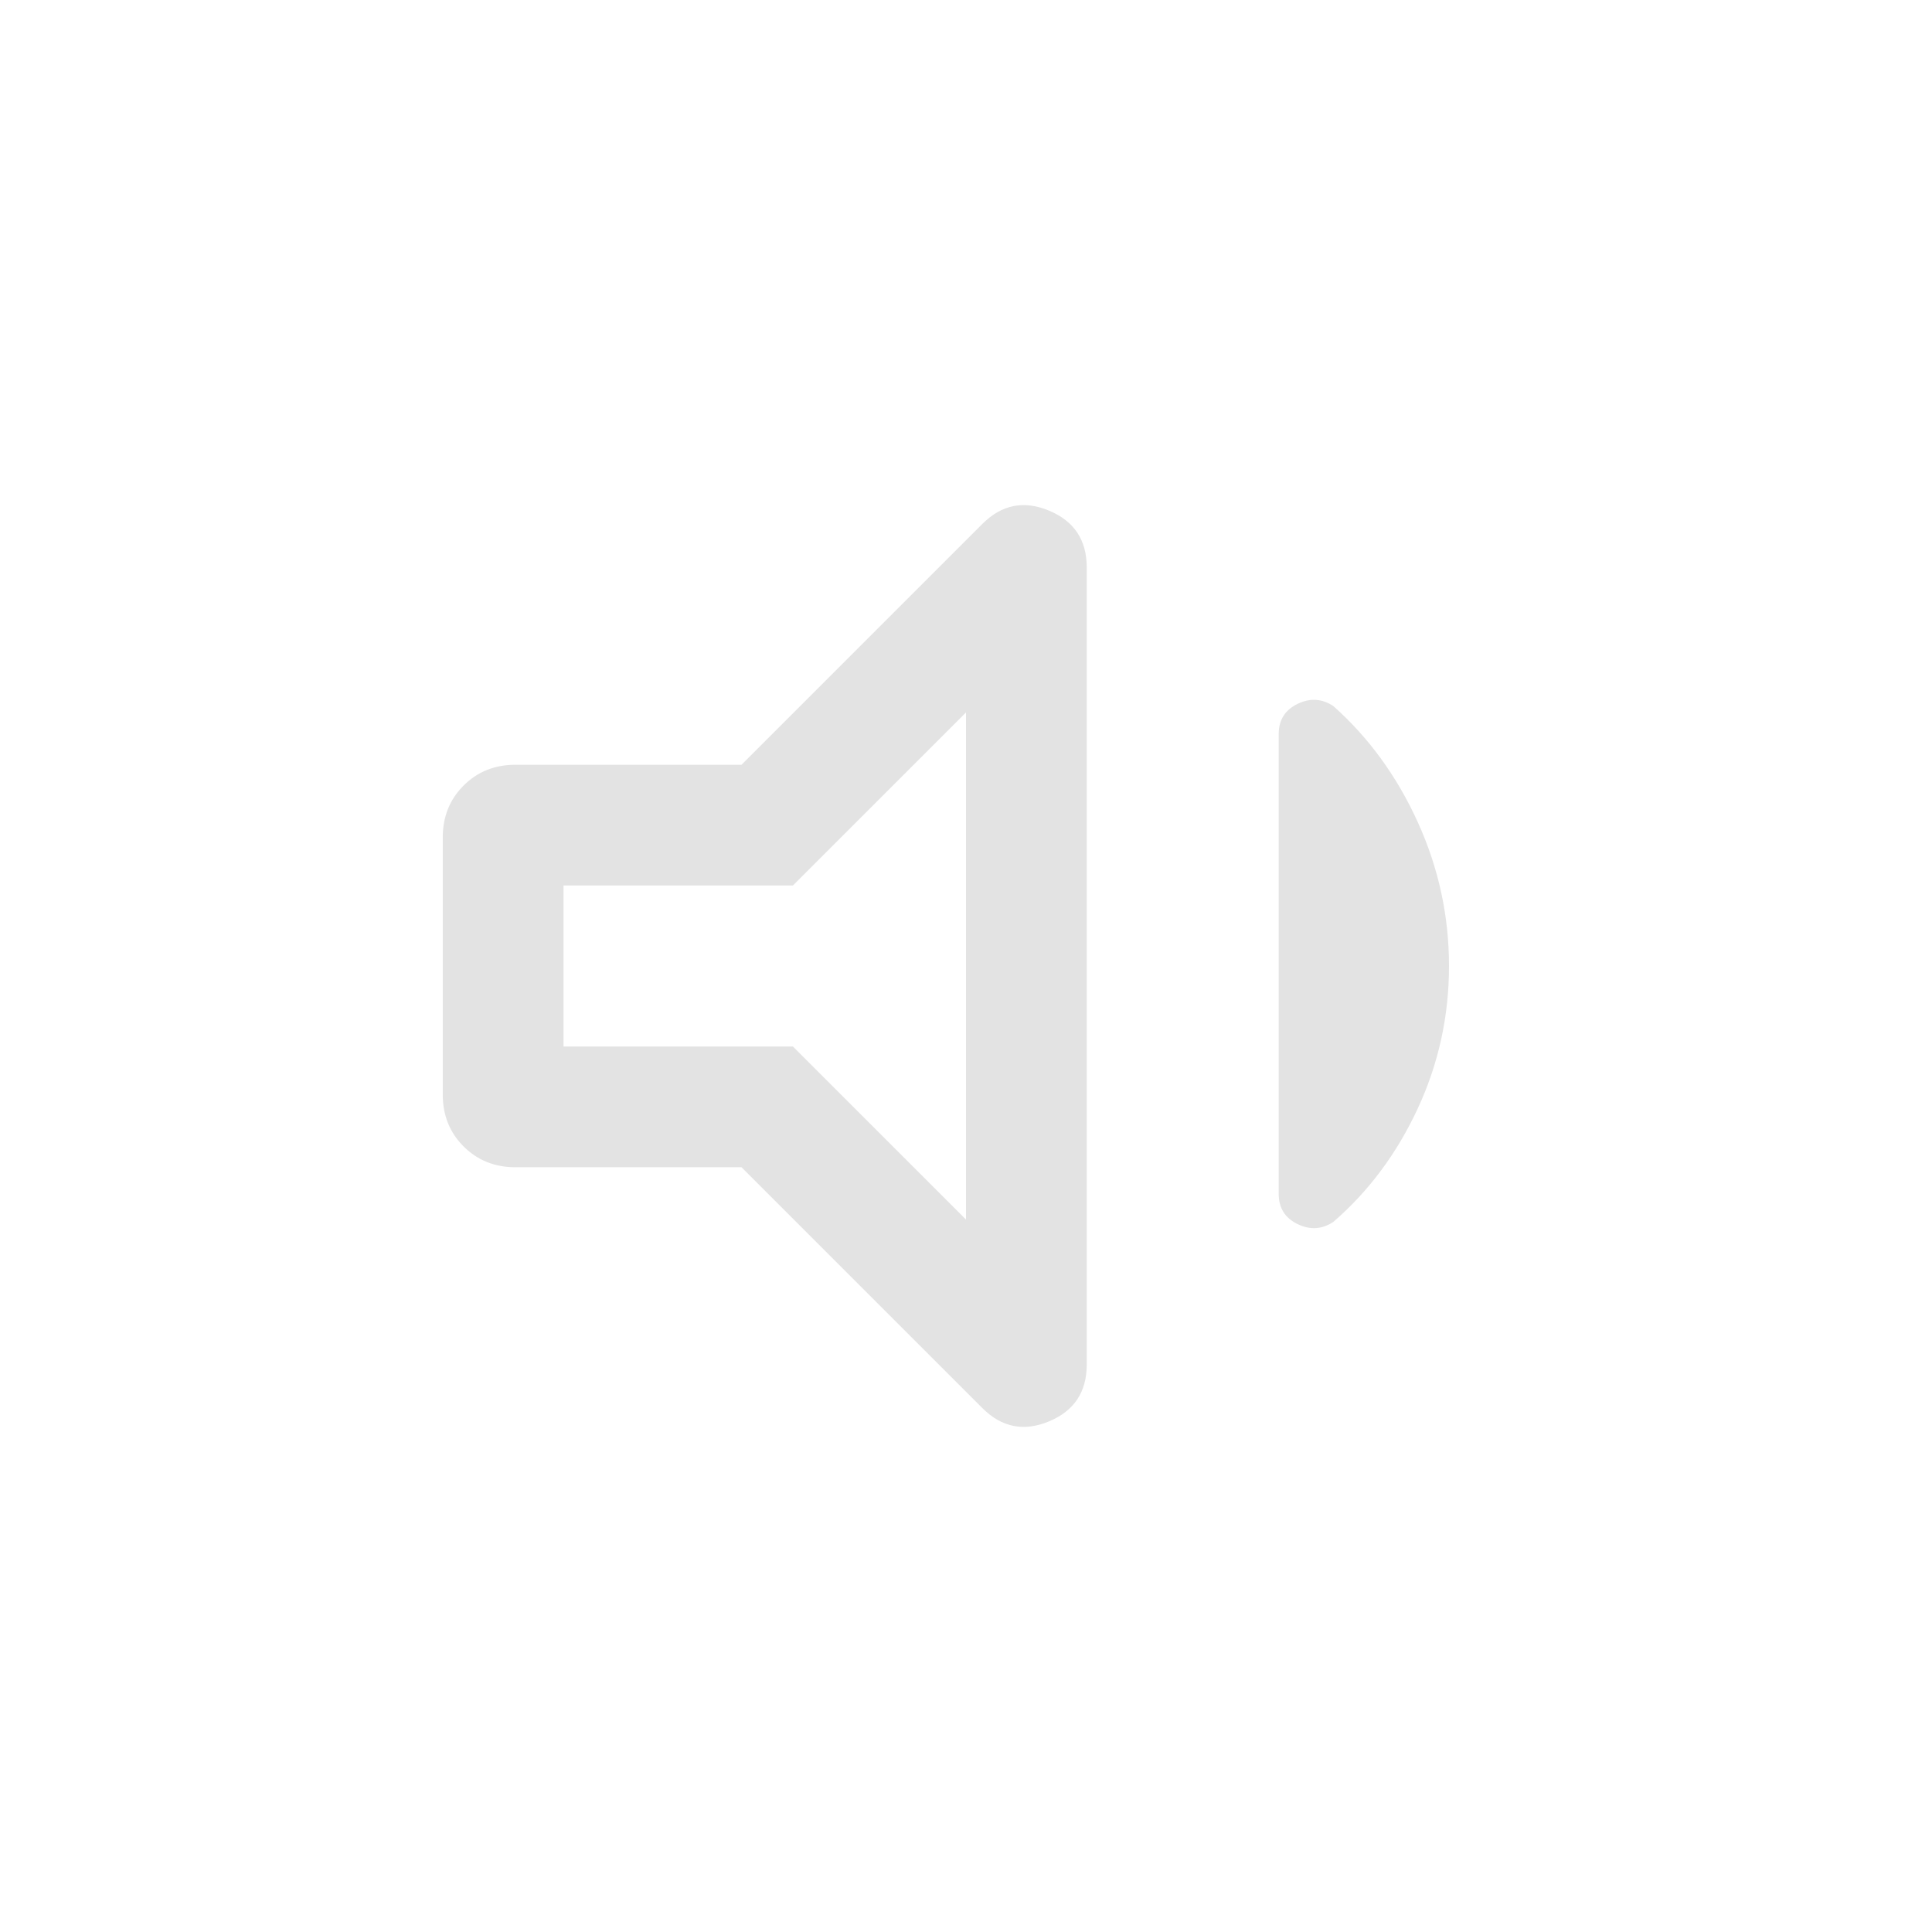
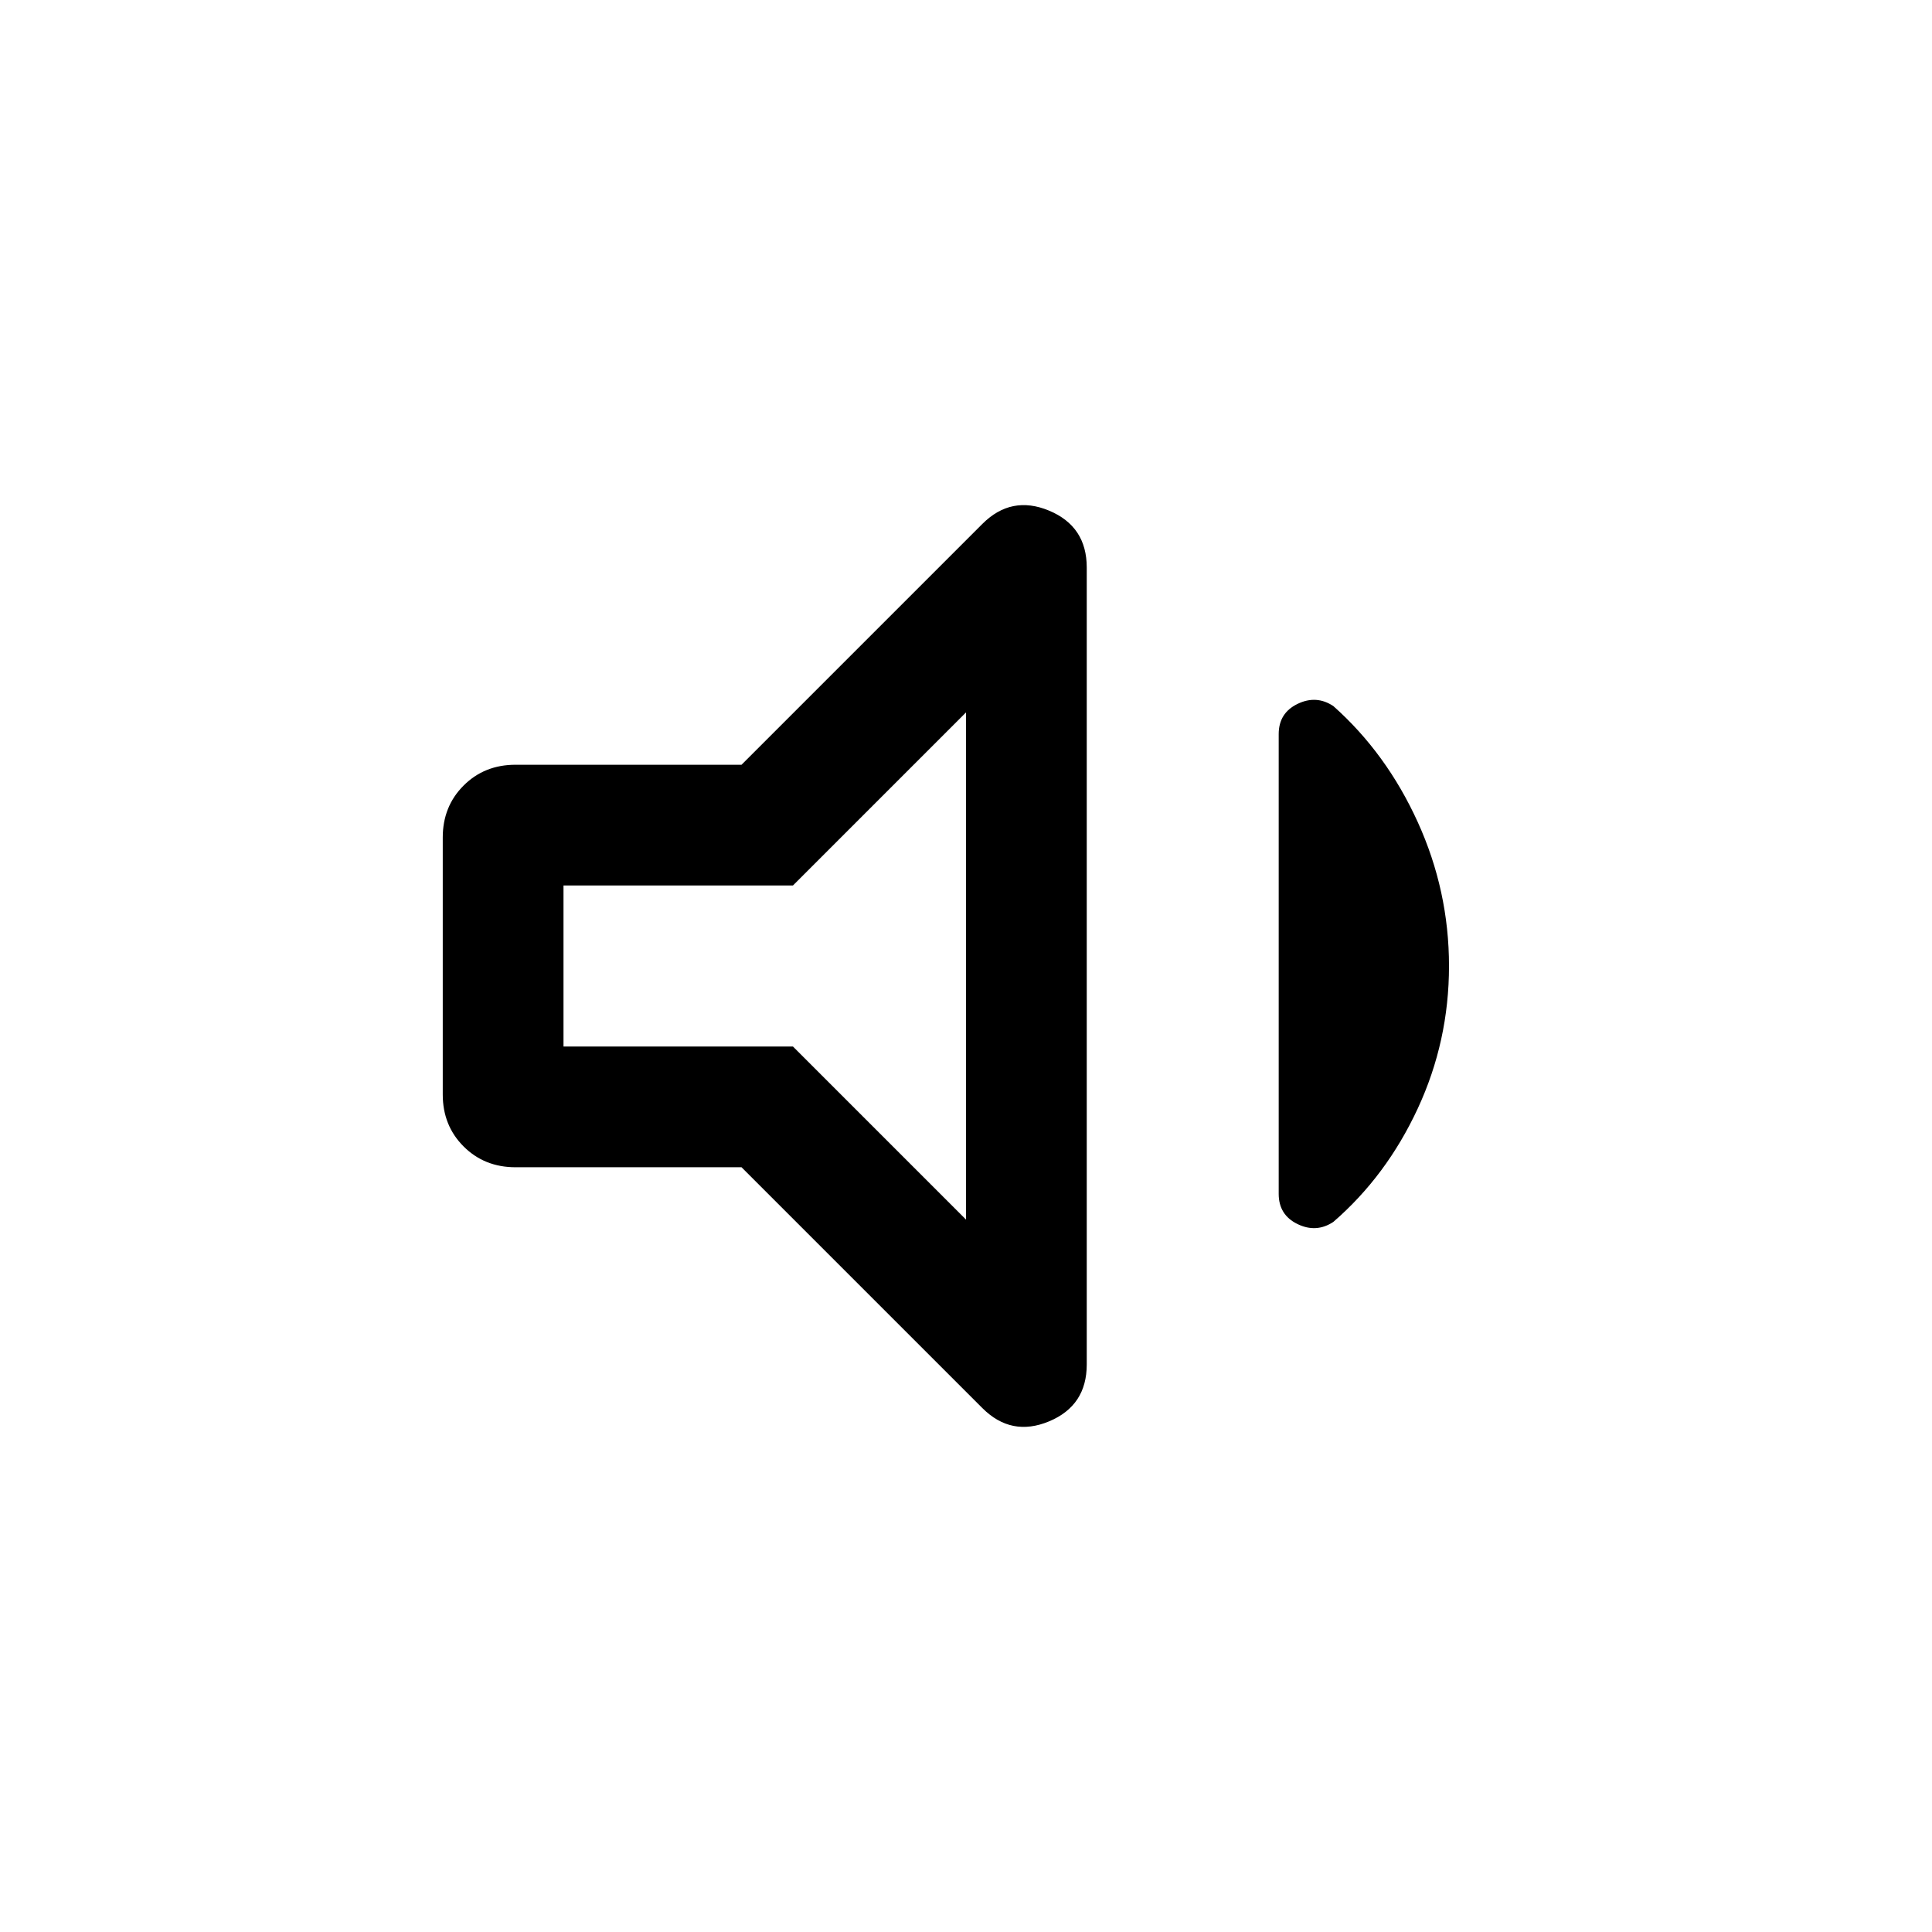
- <svg xmlns="http://www.w3.org/2000/svg" height="24px" viewBox="0 -960 960 960" width="24px" fill="#e3e3e3">
+ <svg xmlns="http://www.w3.org/2000/svg" height="24px" viewBox="0 -960 960 960" width="24px" fill="currentColor">
  <path d="M368.46-380h-112.3q-15.47 0-25.81-10.35Q220-400.69 220-416.16v-127.68q0-15.47 10.35-25.81Q240.69-580 256.16-580h112.3l119.69-119.69q14.39-14.38 33.12-6.58Q540-698.46 540-678v396q0 20.46-18.73 28.27-18.73 7.8-33.12-6.58L368.46-380ZM720-480q0 37.38-15.54 70.85-15.54 33.46-41.92 56.3-8.46 5.62-17.81 1.08-9.35-4.54-9.35-15v-228.46q0-10.46 9.35-15 9.35-4.54 17.81 1.08 26.38 23.46 41.92 57.61Q720-517.38 720-480ZM480-606l-86 86H280v80h114l86 86v-252ZM380-480Z" />
</svg>
